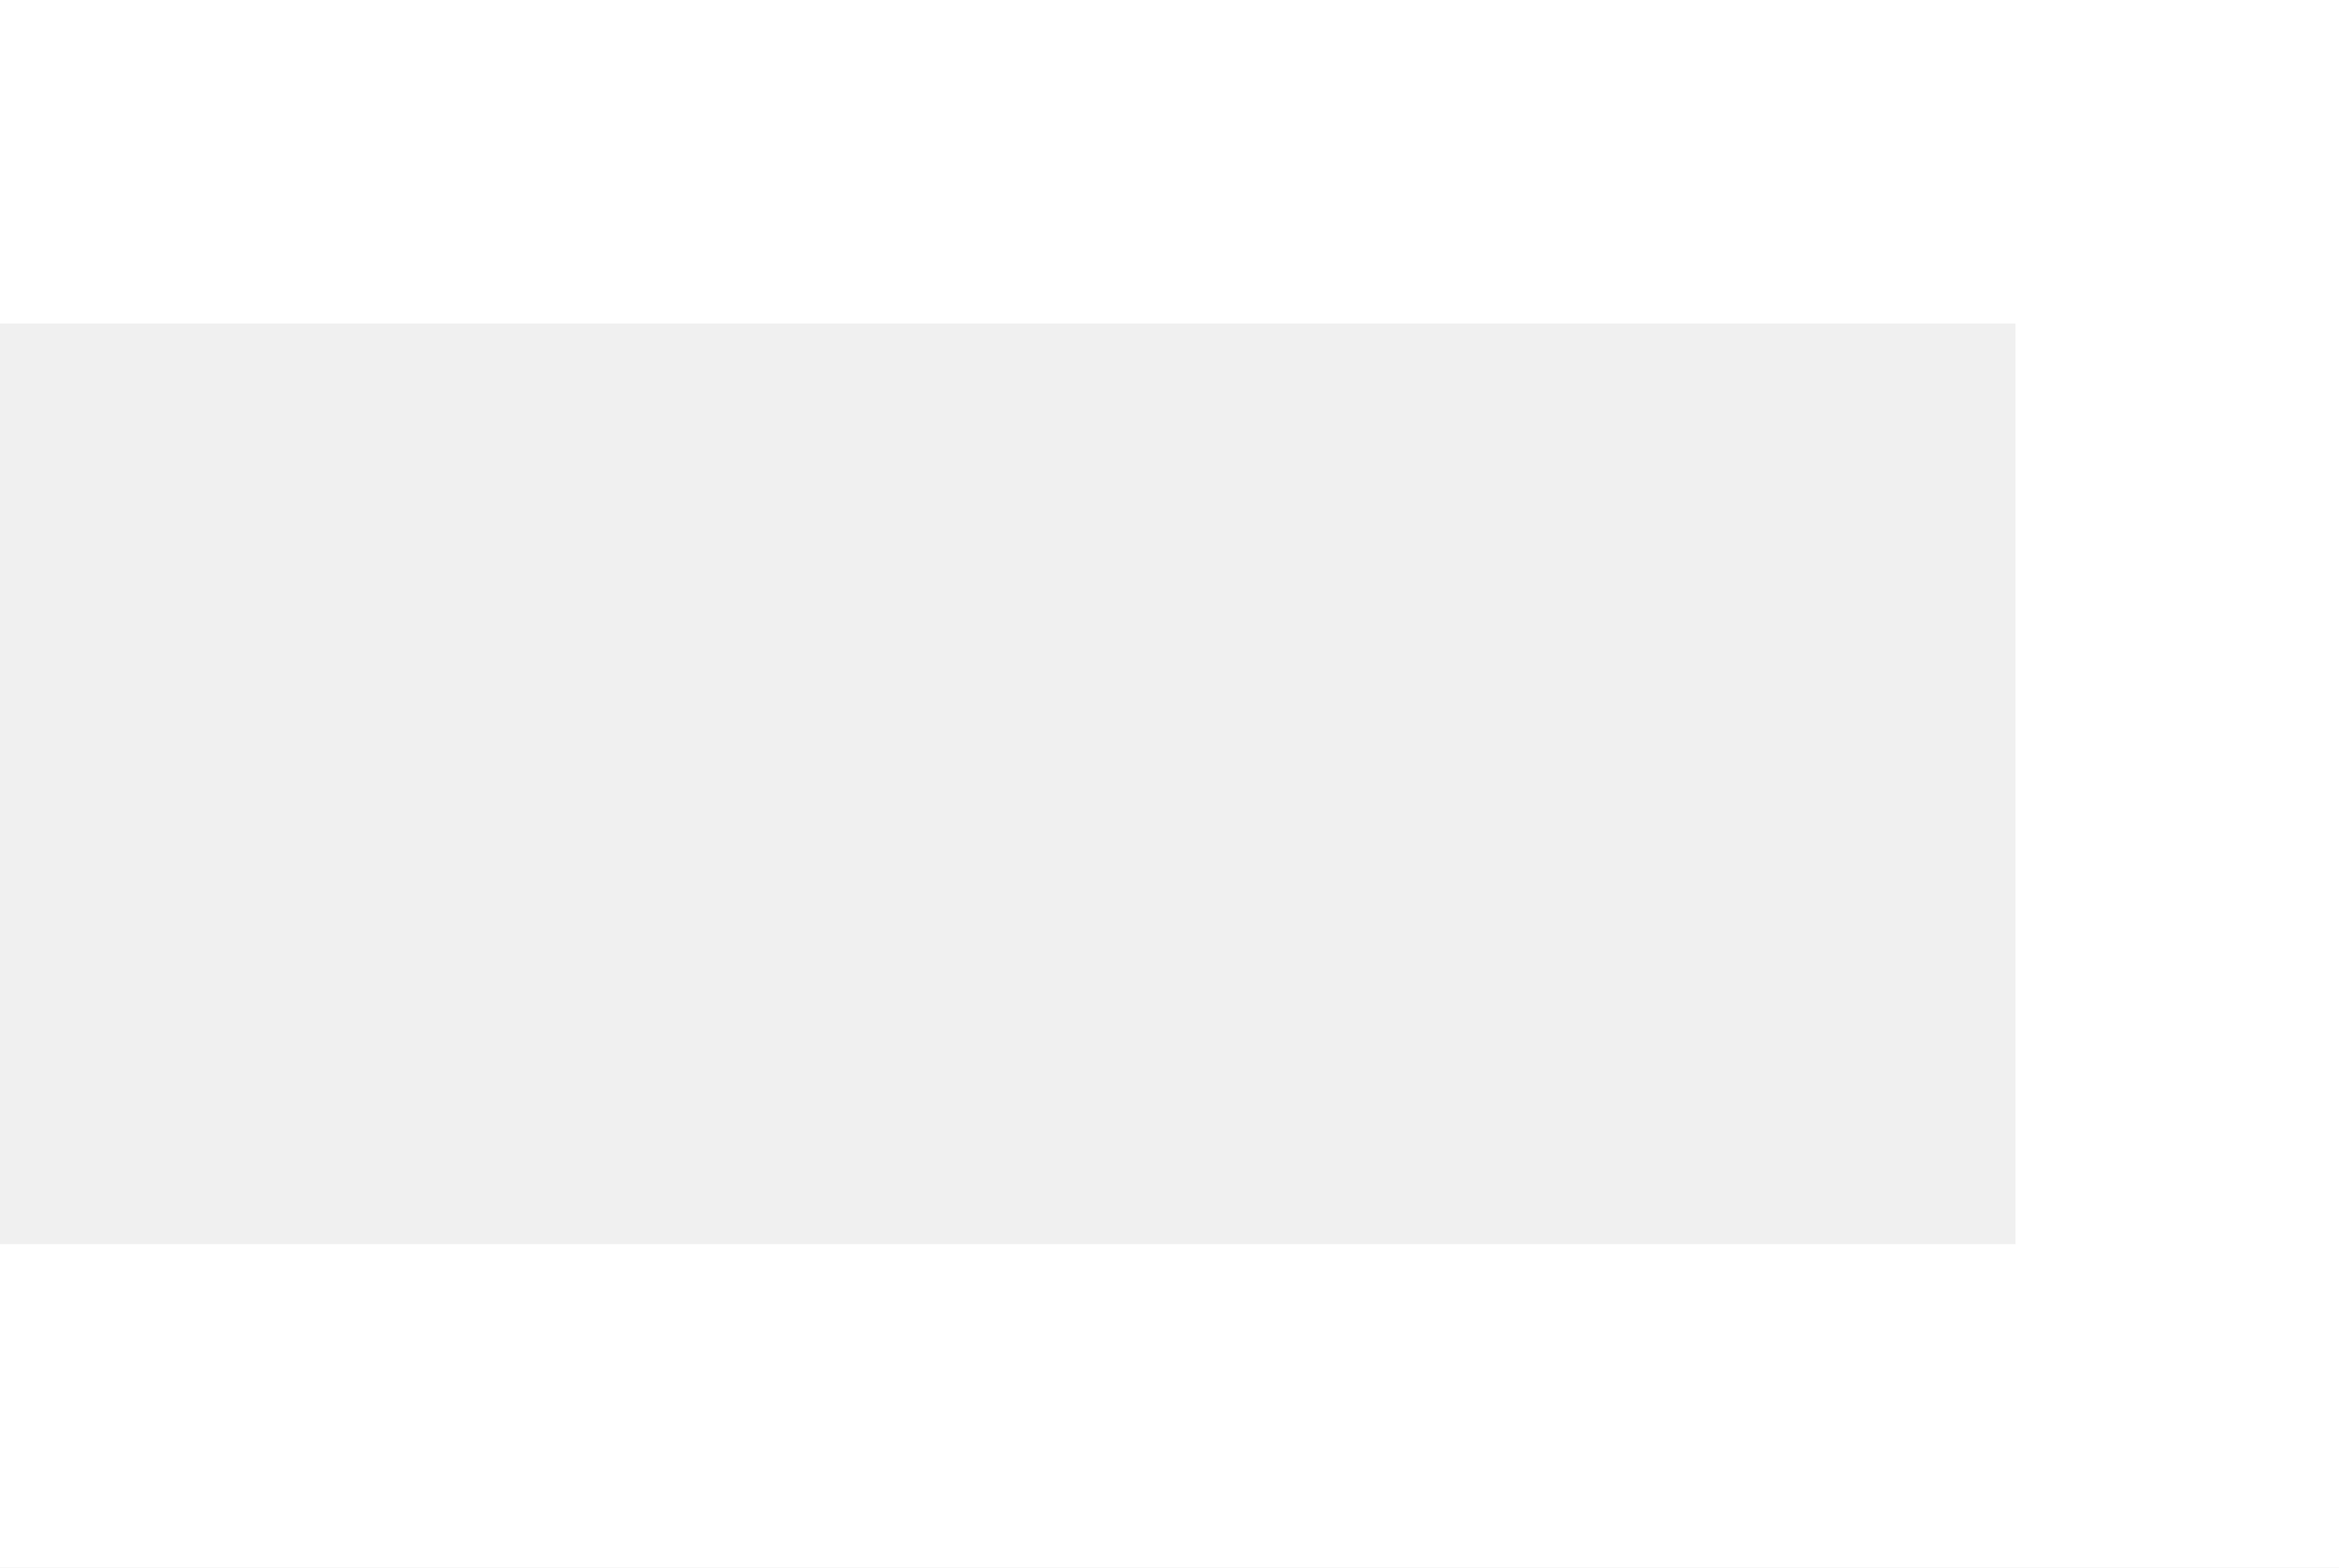
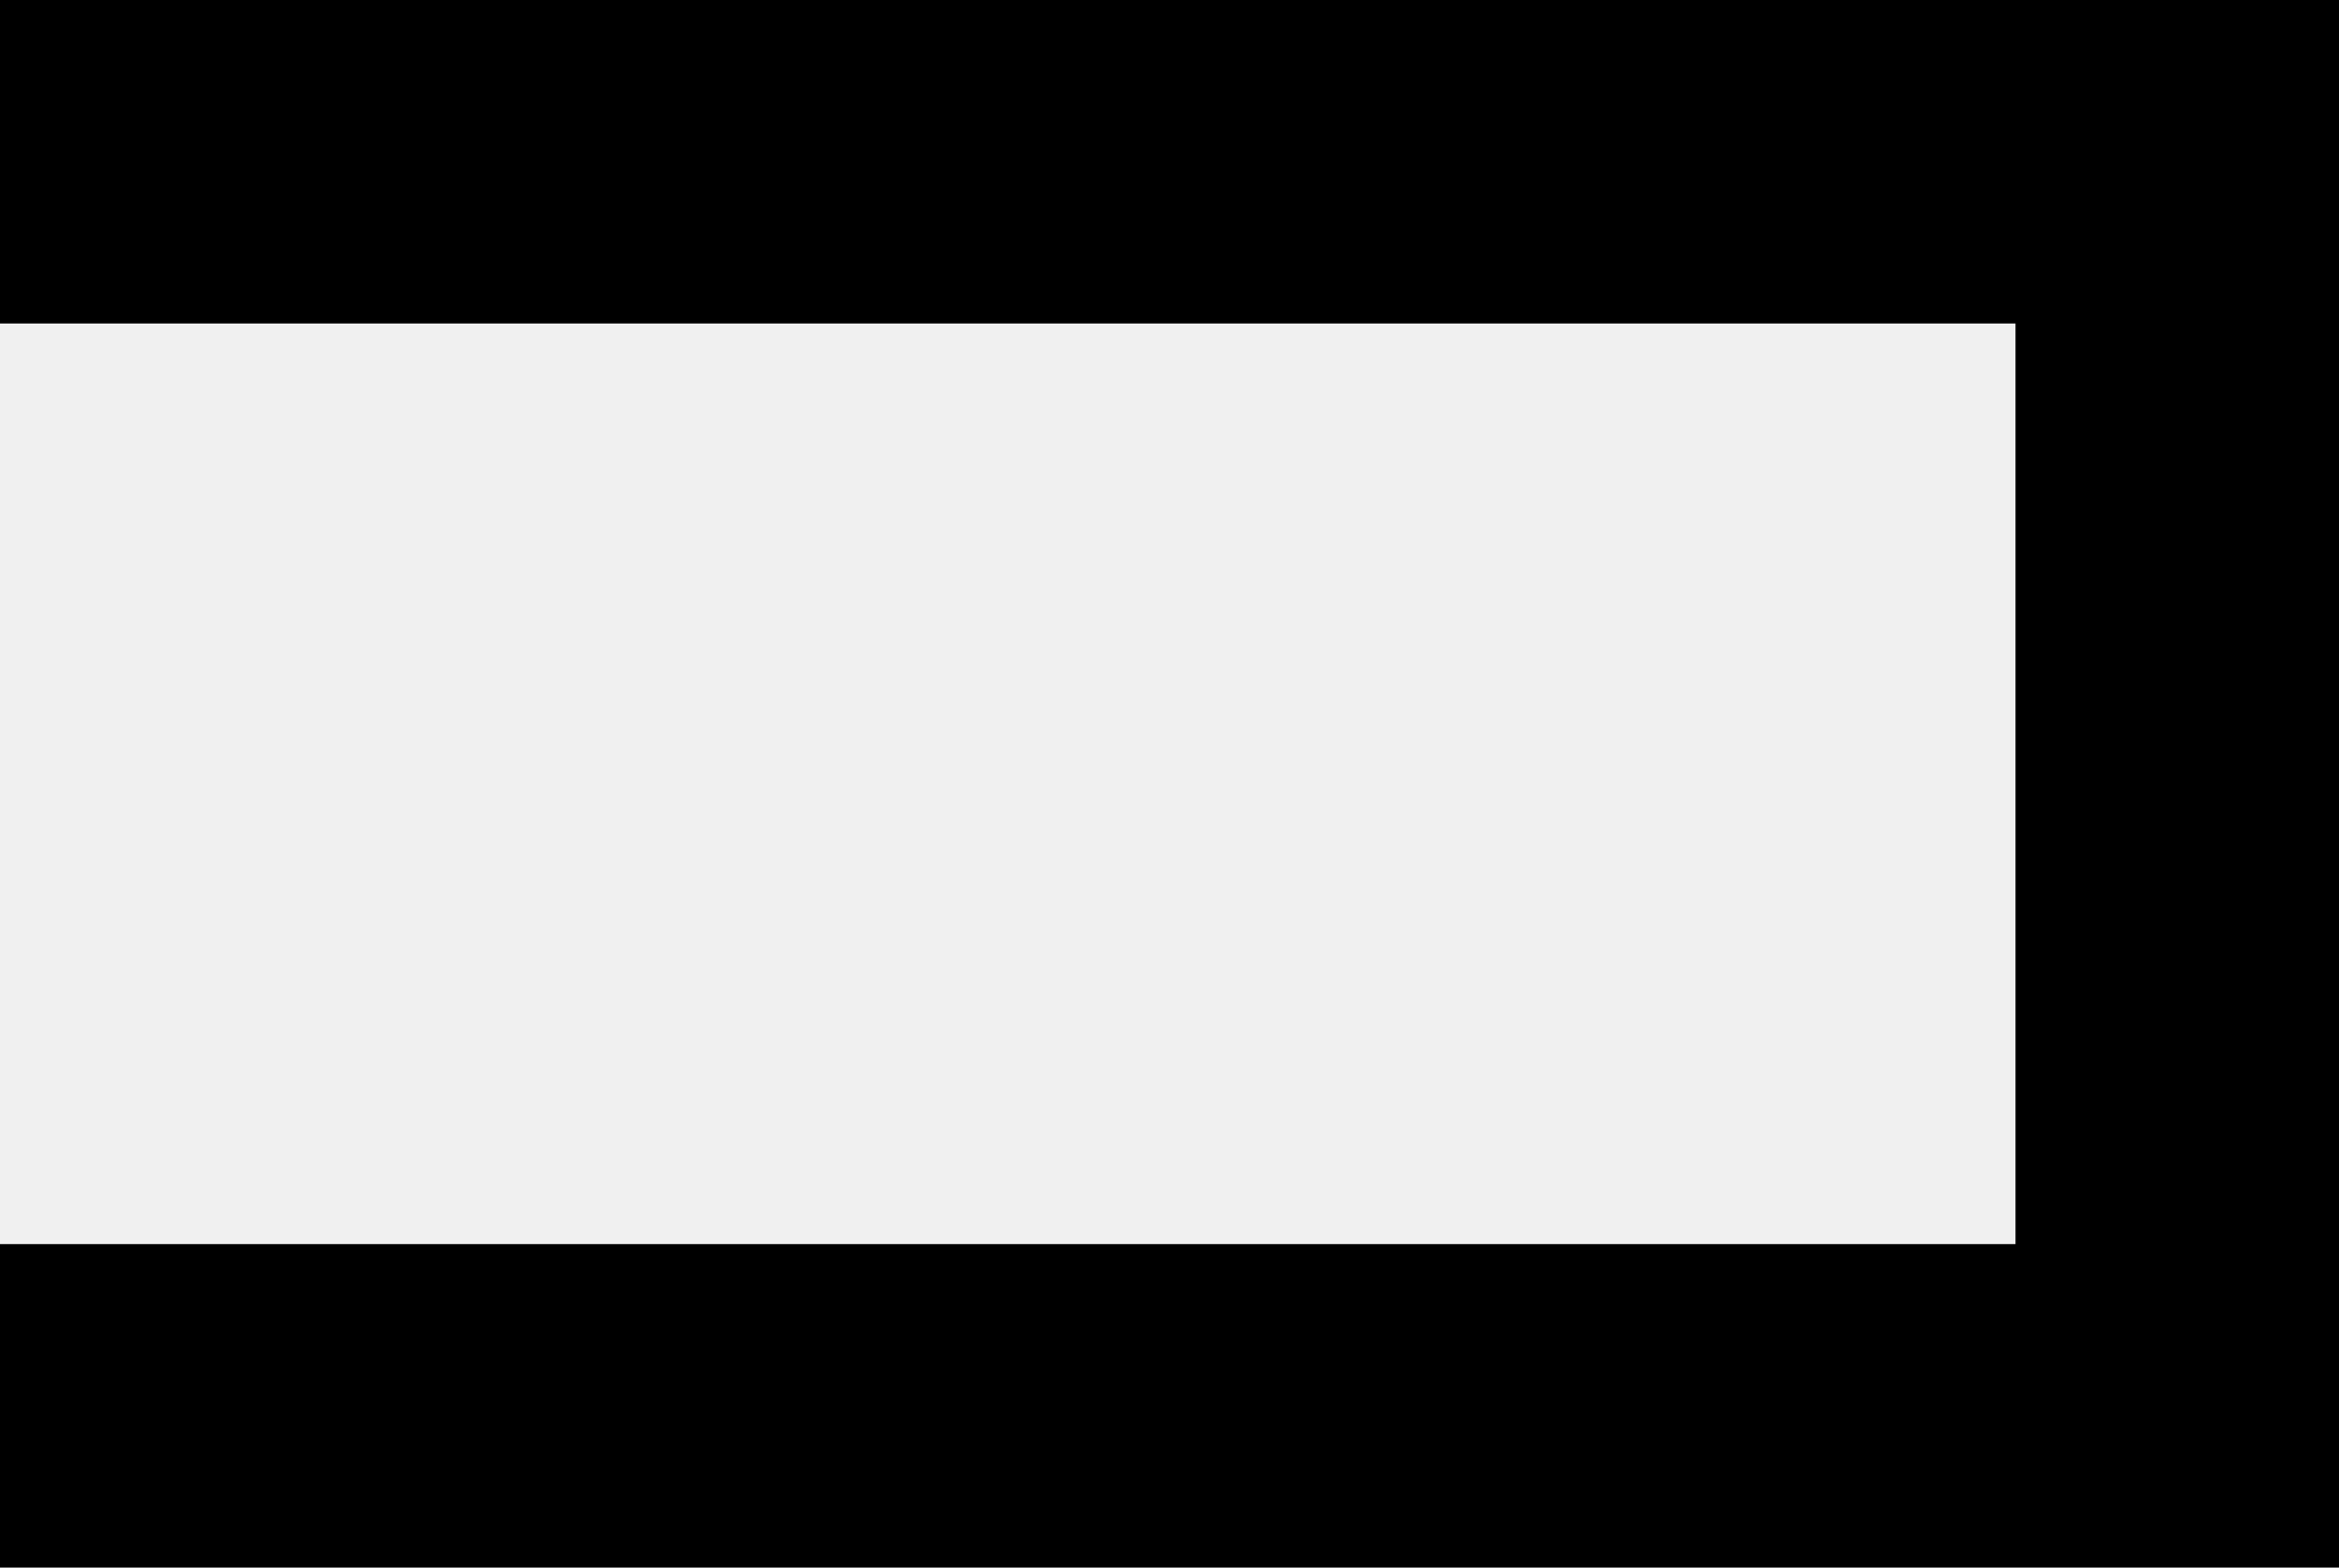
<svg xmlns="http://www.w3.org/2000/svg" width="223.806" height="150">
  <g transform="translate(-350.2124,661.9233) ">
-     <path d="     M 350.212,-661.923     L 350.212,-630.971     L 543.067,-630.971     L 543.067,-542.876     L 350.212,-542.876     L 350.212,-511.924     L 574.018,-511.924     L 574.018,-526.209     L 574.018,-542.876     L 574.018,-630.971     L 574.018,-661.923     L 543.067,-661.923     L 350.212,-661.923 z    " style="     fill: #ffffff;     fill-opacity: 1;     stroke: none;     stroke-width: 6;     stroke-linecap: butt;     stroke-linejoin: round;     stroke-miterlimit: 4;     stroke-dasharray: none;     stroke-dashoffset: 3.6;     stroke-opacity: 1;    " />
+     <path d="     M 350.212,-661.923     L 350.212,-630.971     L 543.067,-630.971     L 543.067,-542.876     L 350.212,-542.876     L 350.212,-511.924     L 574.018,-511.924     L 574.018,-526.209     L 574.018,-542.876     L 574.018,-630.971     L 574.018,-661.923     L 543.067,-661.923     L 350.212,-661.923 z    " />
  </g>
</svg>
